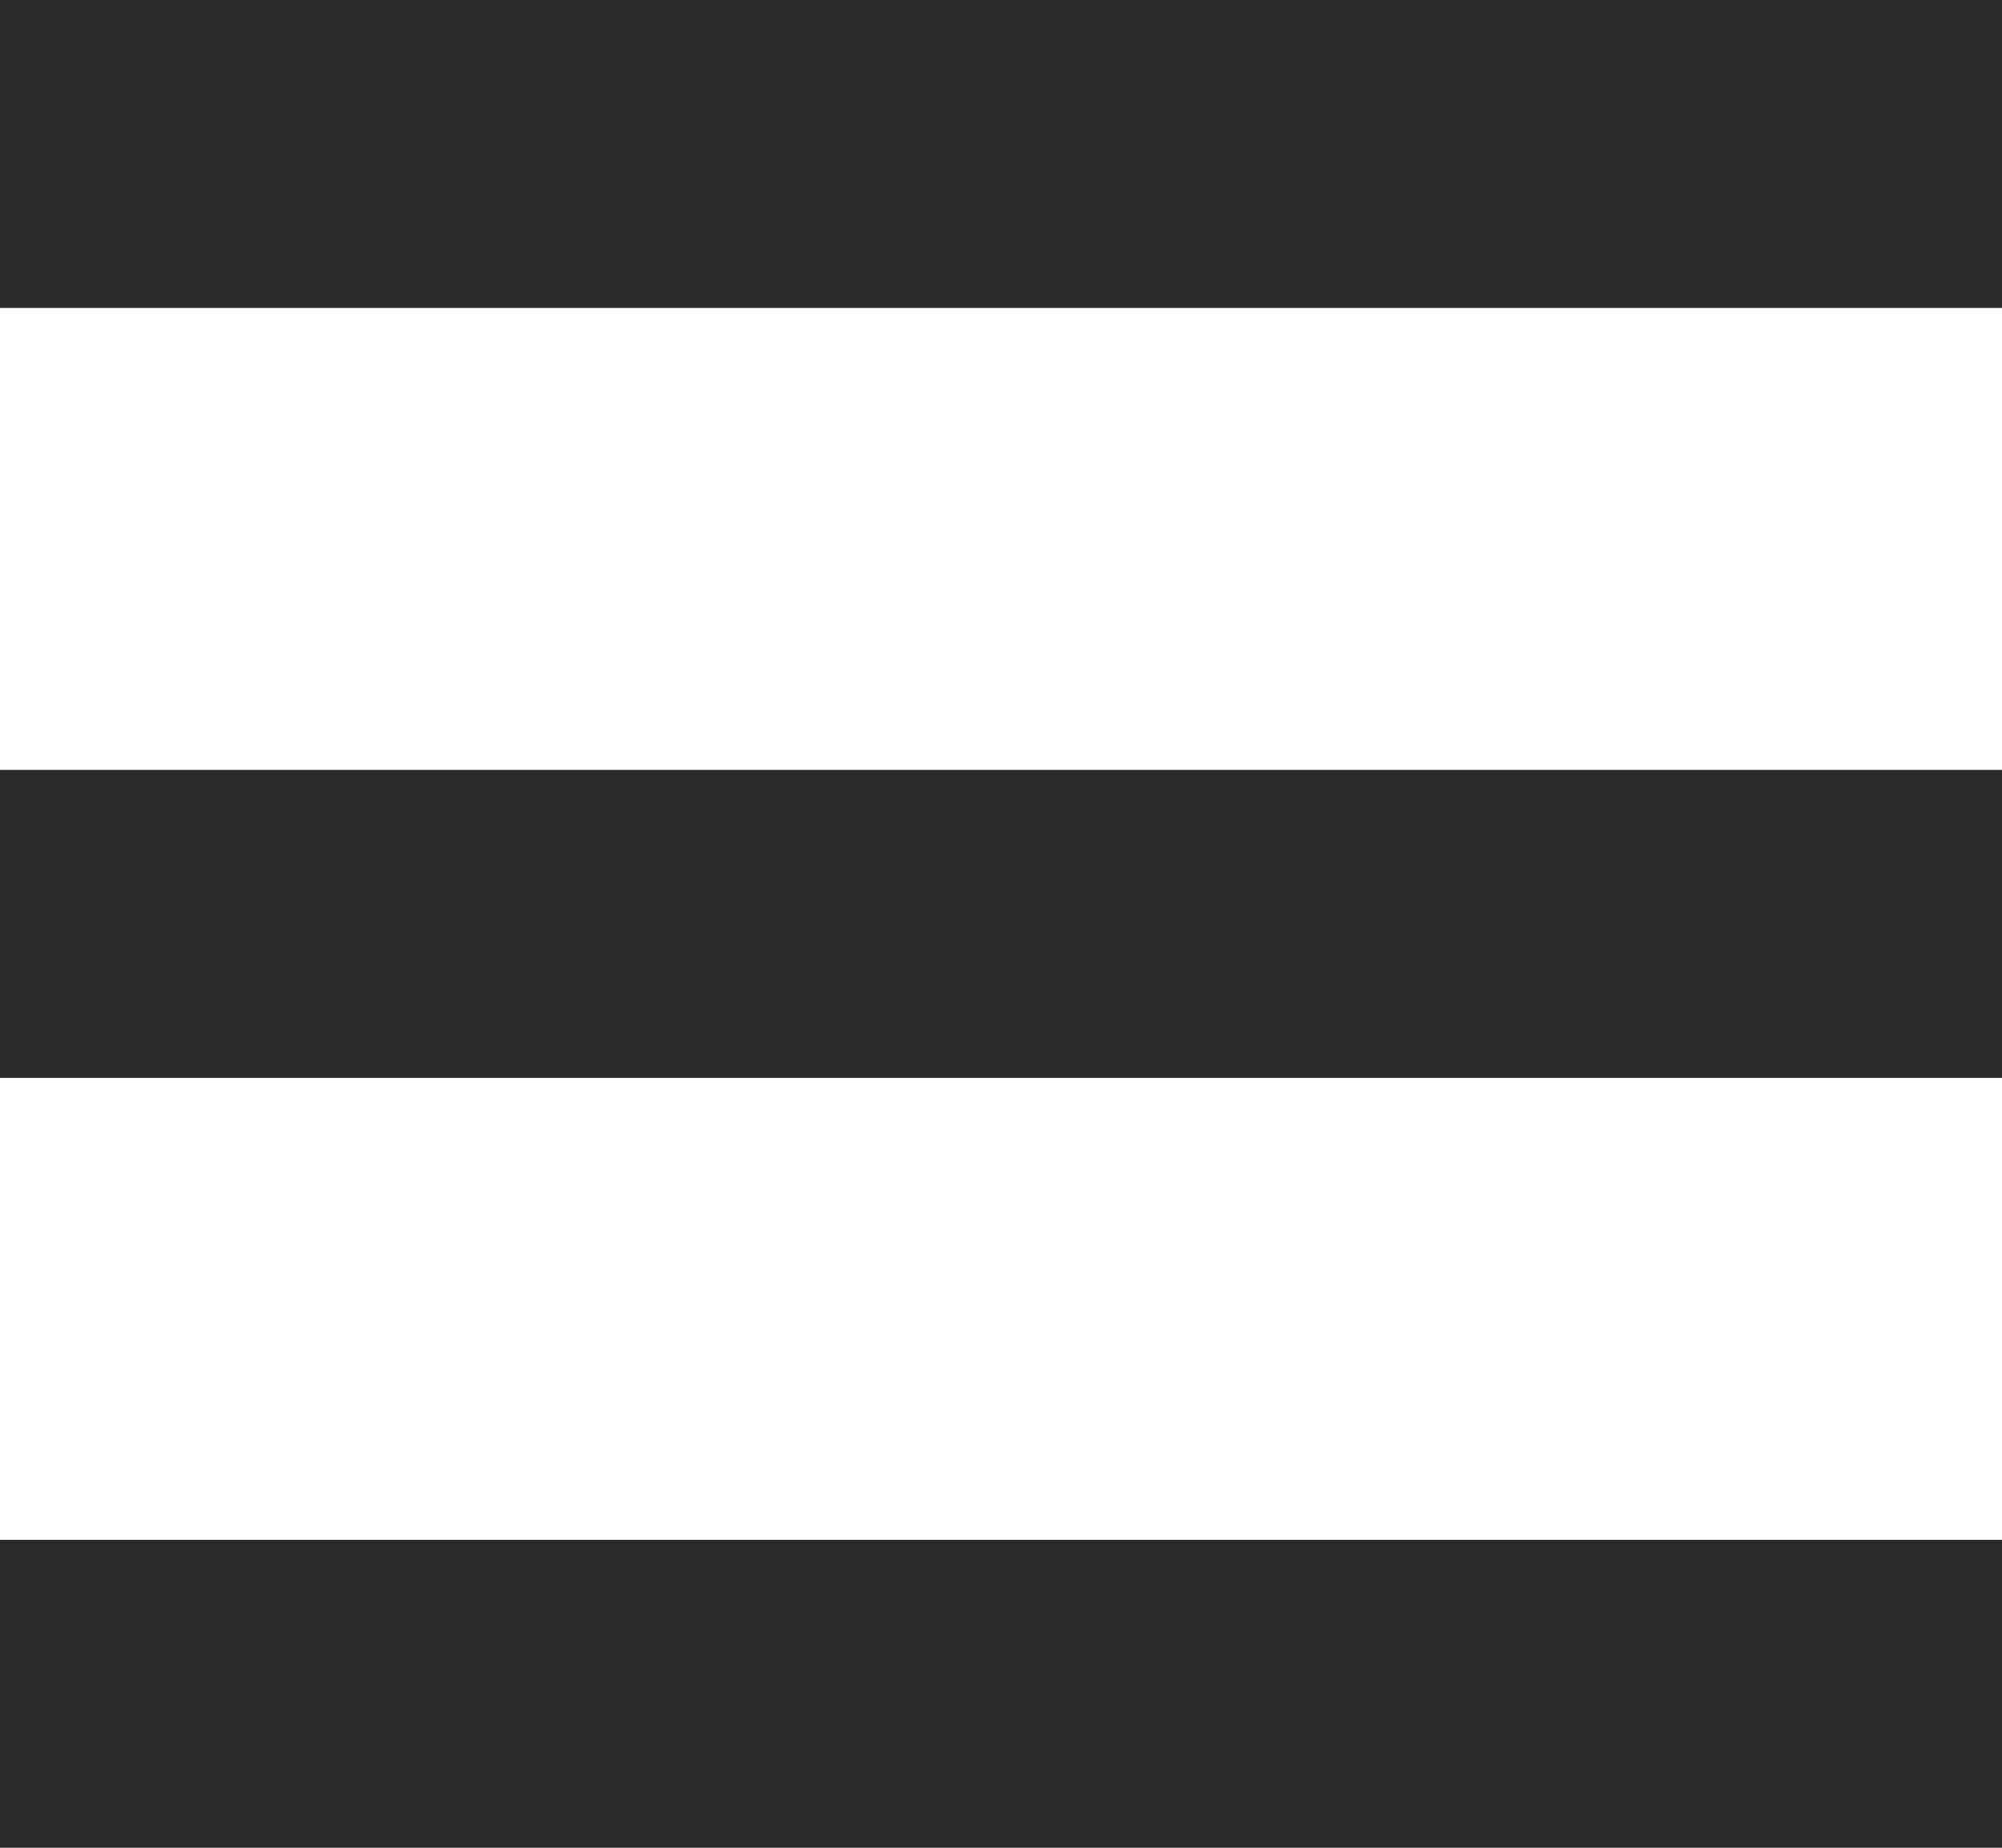
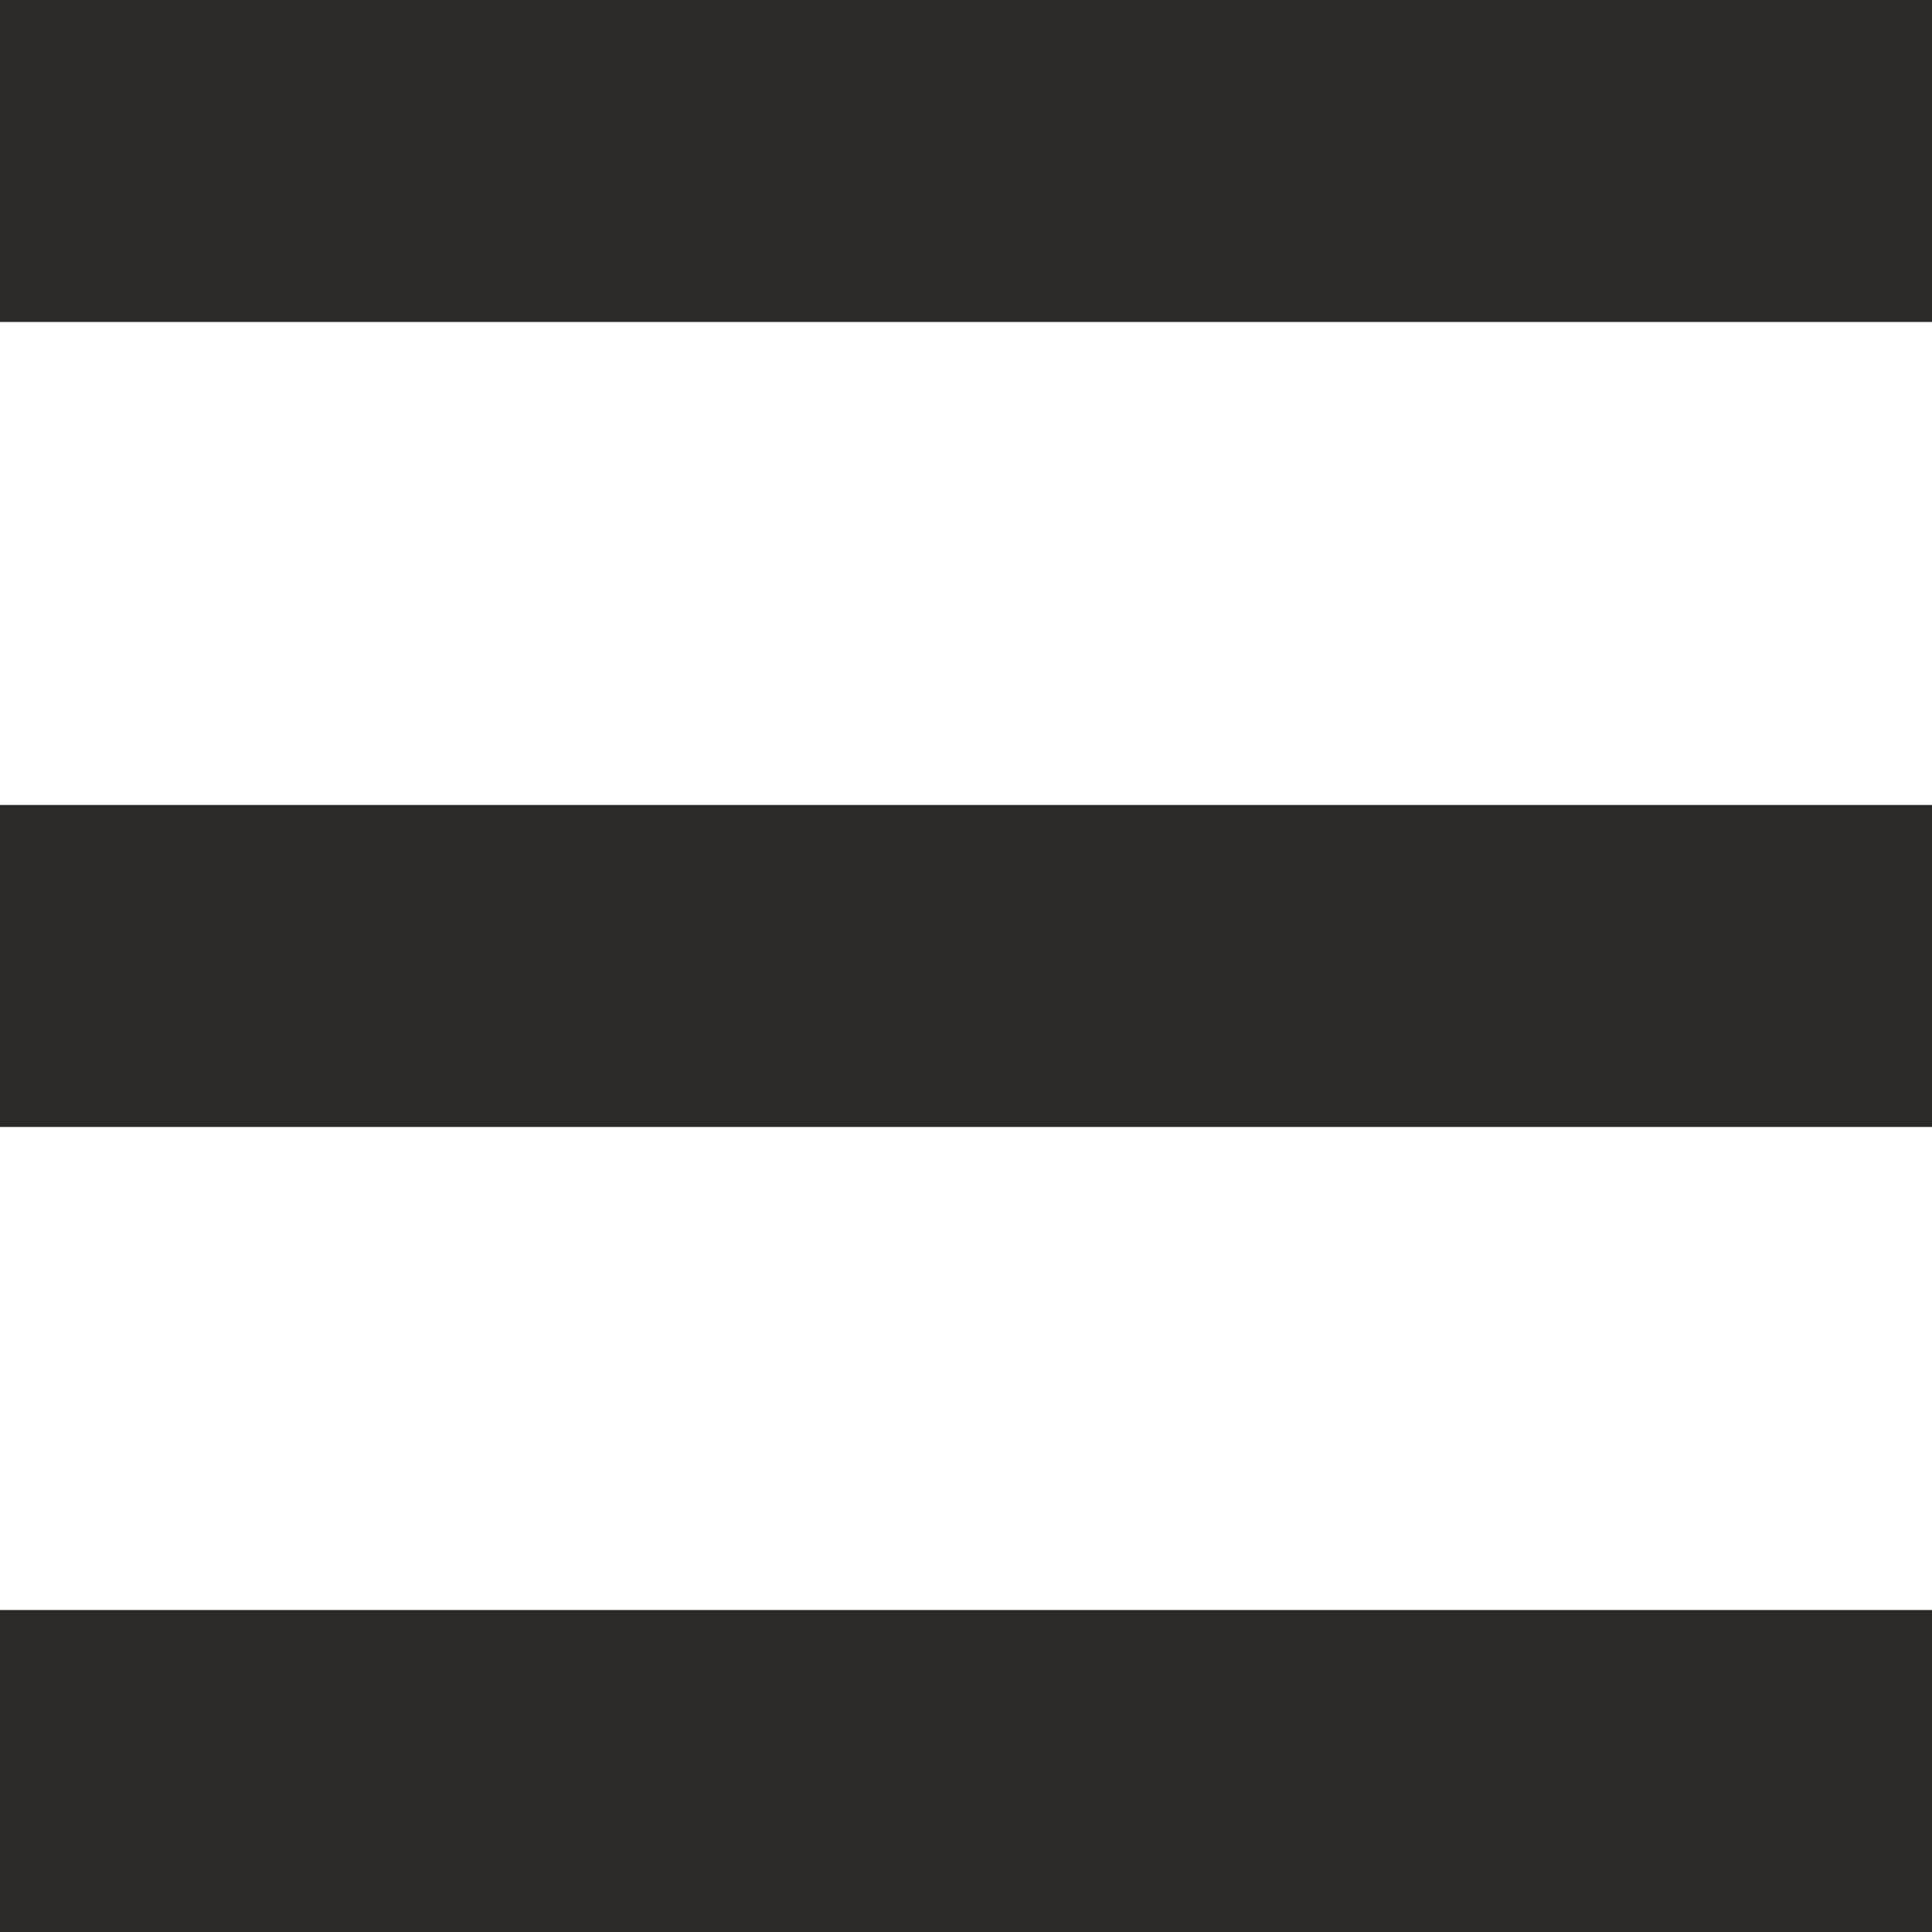
- <svg xmlns="http://www.w3.org/2000/svg" width="26" height="24" viewBox="0 0 26 24" fill="none">
-   <rect width="26" height="4" fill="#2B2A29" />
-   <rect y="10" width="26" height="4" fill="#2B2A29" />
-   <rect y="20" width="26" height="4" fill="#2B2A29" />
+ <svg xmlns="http://www.w3.org/2000/svg" width="32" height="32" viewBox="0 0 32 32" fill="none">
+   <rect width="32" height="5.333" fill="#2B2A29" />
+   <rect y="13.333" width="32" height="5.333" fill="#2B2A29" />
+   <rect y="26.667" width="32" height="5.333" fill="#2B2A29" />
</svg>
